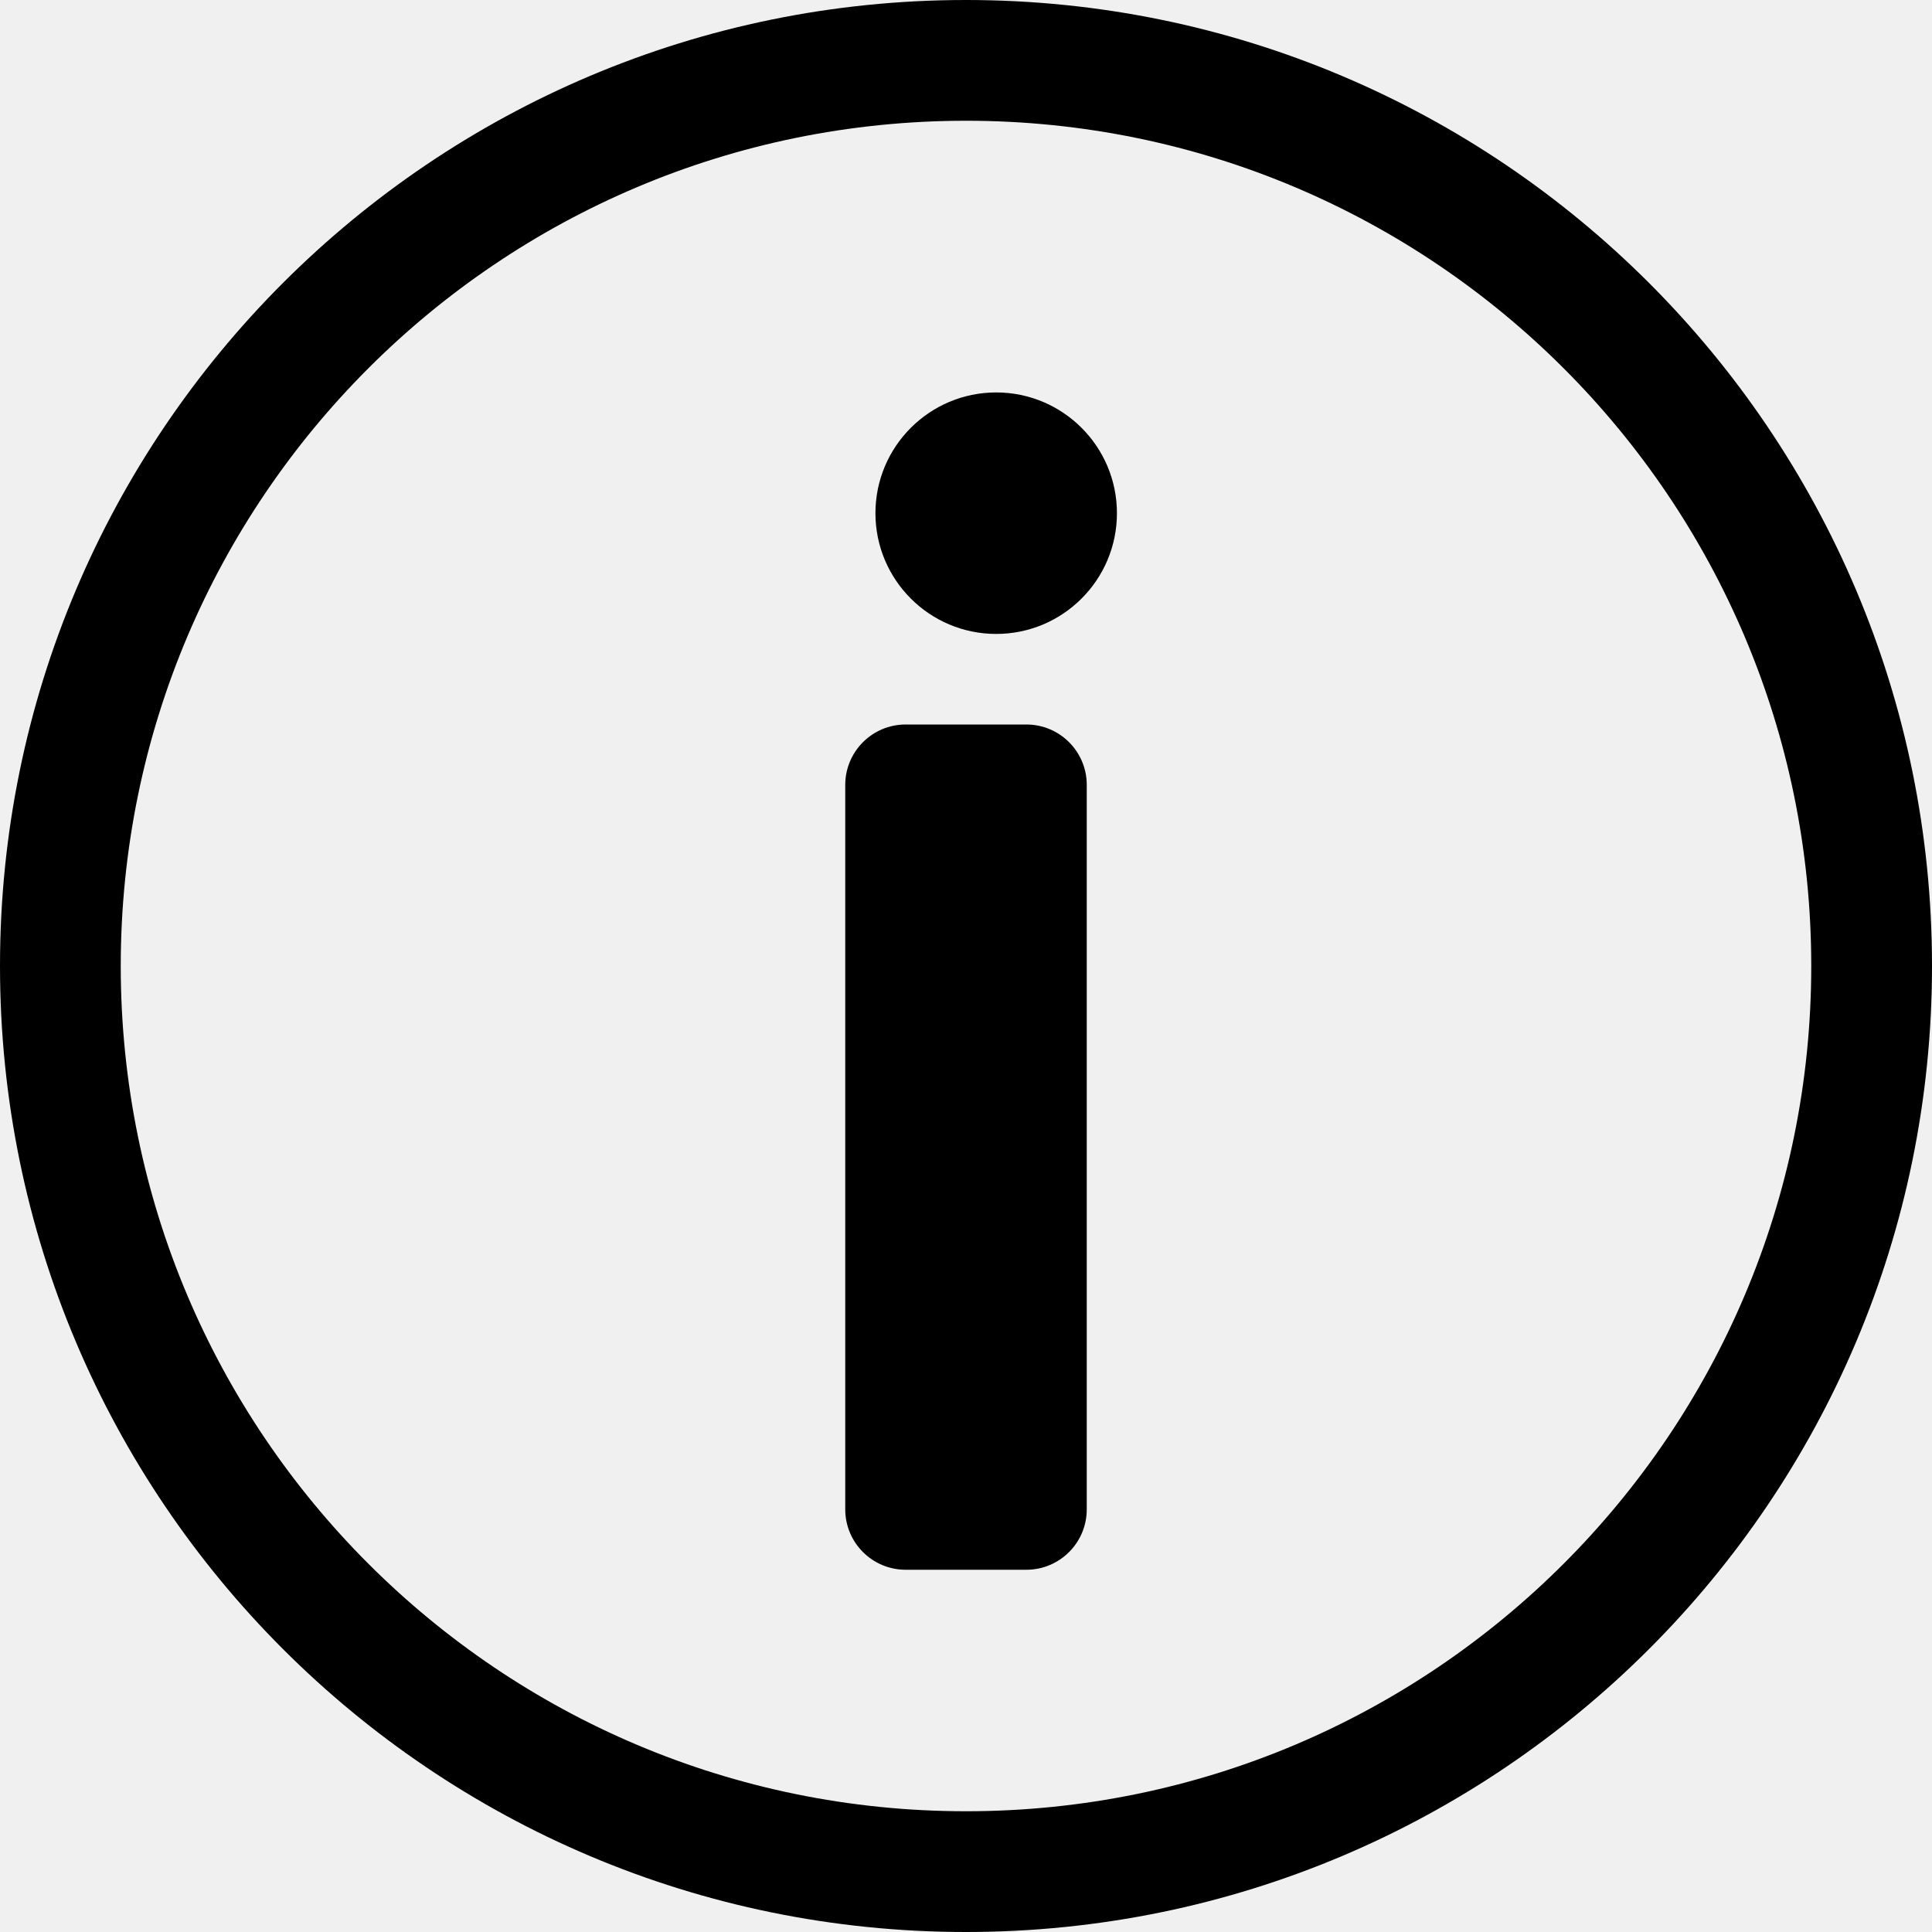
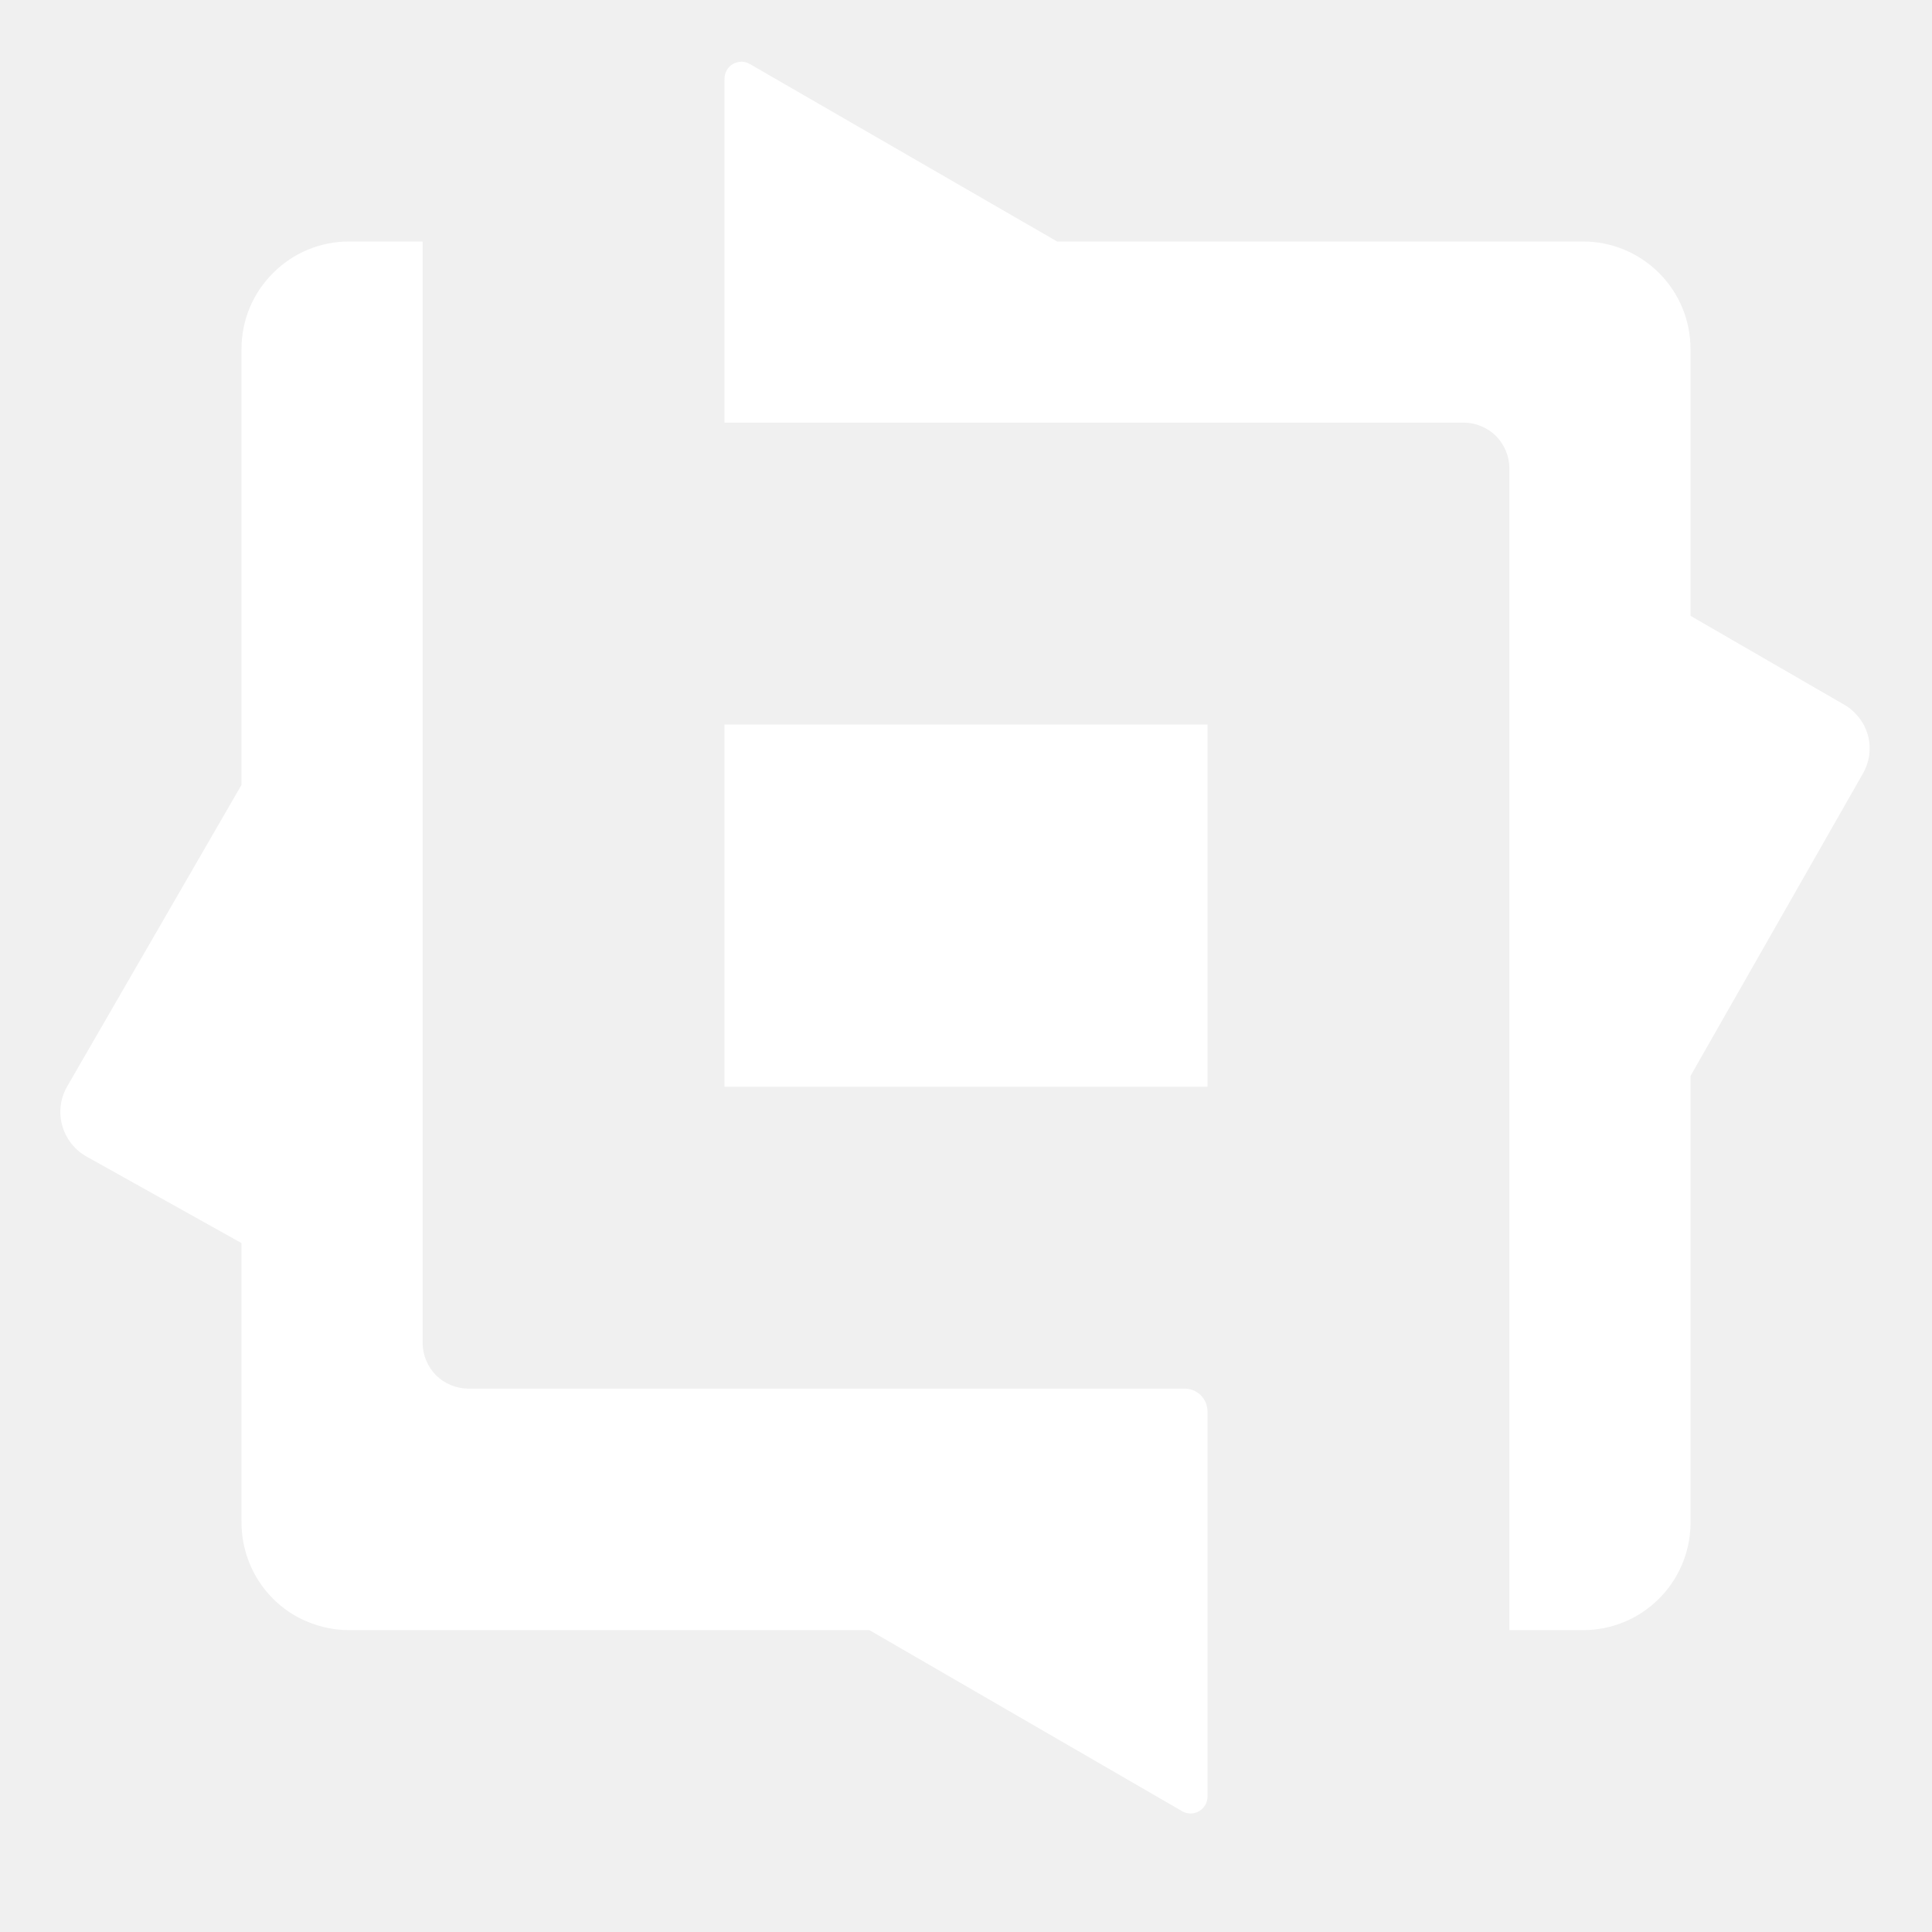
- <svg xmlns="http://www.w3.org/2000/svg" width="16" height="16" viewBox="0 0 16 16" fill="none">
-   <path fill-rule="evenodd" clip-rule="evenodd" d="M8 16C3.582 16 0 12.418 0 8C0 3.582 3.582 0 8 0C12.418 0 16 3.582 16 8C16 12.418 12.418 16 8 16ZM8 15C4.134 15 1 11.866 1 8C1 4.134 4.134 1 8 1C11.866 1 15 4.134 15 8C15 11.866 11.866 15 8 15Z" fill="black" />
-   <path d="M7.25 4.25C7.25 3.698 7.698 3.25 8.25 3.25C8.802 3.25 9.25 3.698 9.25 4.25C9.25 4.802 8.802 5.25 8.25 5.25C7.698 5.25 7.25 4.802 7.25 4.25Z" fill="black" />
-   <path d="M7 6.5C7 6.224 7.224 6 7.5 6H8.5C8.776 6 9 6.224 9 6.5V12.5C9 12.776 8.776 13 8.5 13H7.5C7.224 13 7 12.776 7 12.5V6.5Z" fill="black" />
+ <svg xmlns="http://www.w3.org/2000/svg" width="12" height="12" viewBox="0 0 12 12" fill="none">
+   <path d="M11.569 4.808L10.5 6.683V9.473C10.496 9.647 10.424 9.813 10.299 9.935C10.175 10.057 10.007 10.125 9.833 10.125H9.375V2.906C9.374 2.832 9.344 2.761 9.292 2.708C9.239 2.656 9.168 2.626 9.094 2.625H4.5V0.491C4.5 0.473 4.504 0.454 4.513 0.438C4.522 0.421 4.535 0.408 4.551 0.398C4.567 0.389 4.586 0.384 4.604 0.383C4.623 0.383 4.641 0.388 4.658 0.398L6.566 1.5H9.833C10.01 1.5 10.179 1.57 10.305 1.696C10.43 1.821 10.5 1.99 10.5 2.168V3.825L11.453 4.376C11.489 4.396 11.521 4.424 11.546 4.457C11.572 4.489 11.591 4.527 11.602 4.567C11.613 4.608 11.615 4.649 11.61 4.691C11.604 4.732 11.59 4.772 11.569 4.808V4.808ZM4.5 6.75H7.5V4.5H4.5V6.75ZM7.358 8.625H2.906C2.832 8.624 2.761 8.594 2.708 8.542C2.656 8.489 2.626 8.418 2.625 8.344V1.5H2.168C1.99 1.5 1.821 1.57 1.696 1.696C1.57 1.821 1.5 1.99 1.5 2.168V4.875L0.416 6.75C0.375 6.823 0.364 6.909 0.386 6.989C0.408 7.07 0.461 7.139 0.533 7.181L1.5 7.721V9.45C1.499 9.538 1.516 9.626 1.549 9.708C1.582 9.79 1.631 9.864 1.693 9.927C1.755 9.99 1.829 10.04 1.91 10.073C1.992 10.107 2.079 10.125 2.168 10.125H5.4L7.343 11.25C7.358 11.259 7.376 11.264 7.395 11.264C7.413 11.264 7.431 11.259 7.447 11.25C7.463 11.241 7.476 11.228 7.486 11.212C7.495 11.196 7.5 11.178 7.5 11.16V8.764C7.499 8.727 7.484 8.691 7.457 8.665C7.43 8.639 7.395 8.625 7.358 8.625V8.625Z" fill="white" />
</svg>
